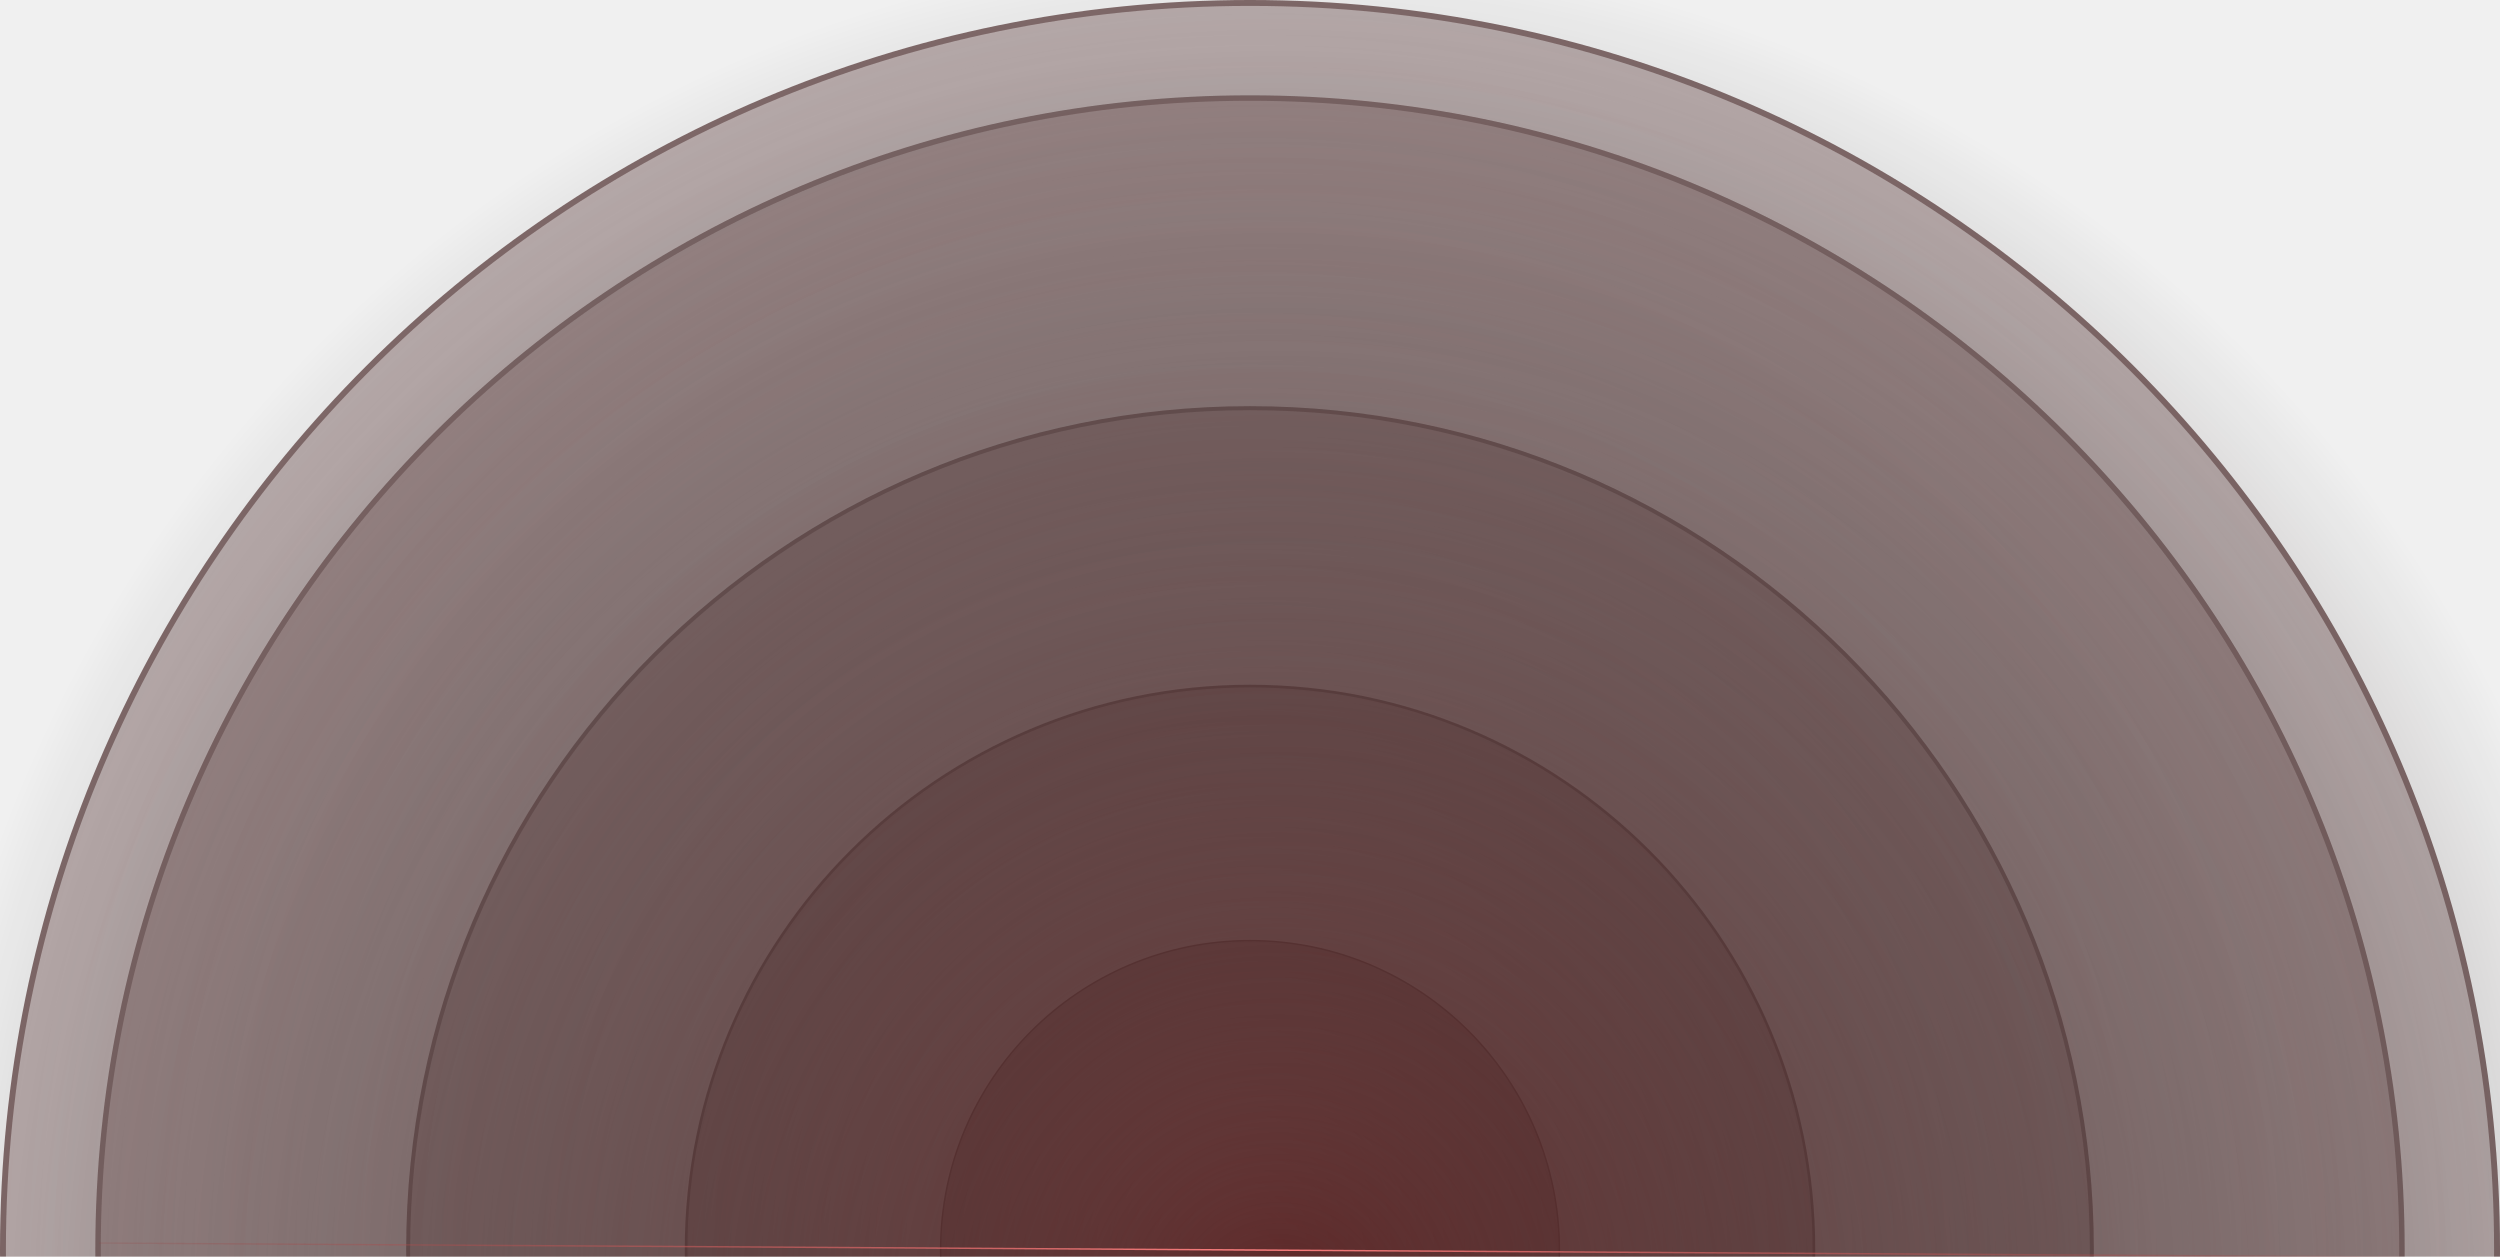
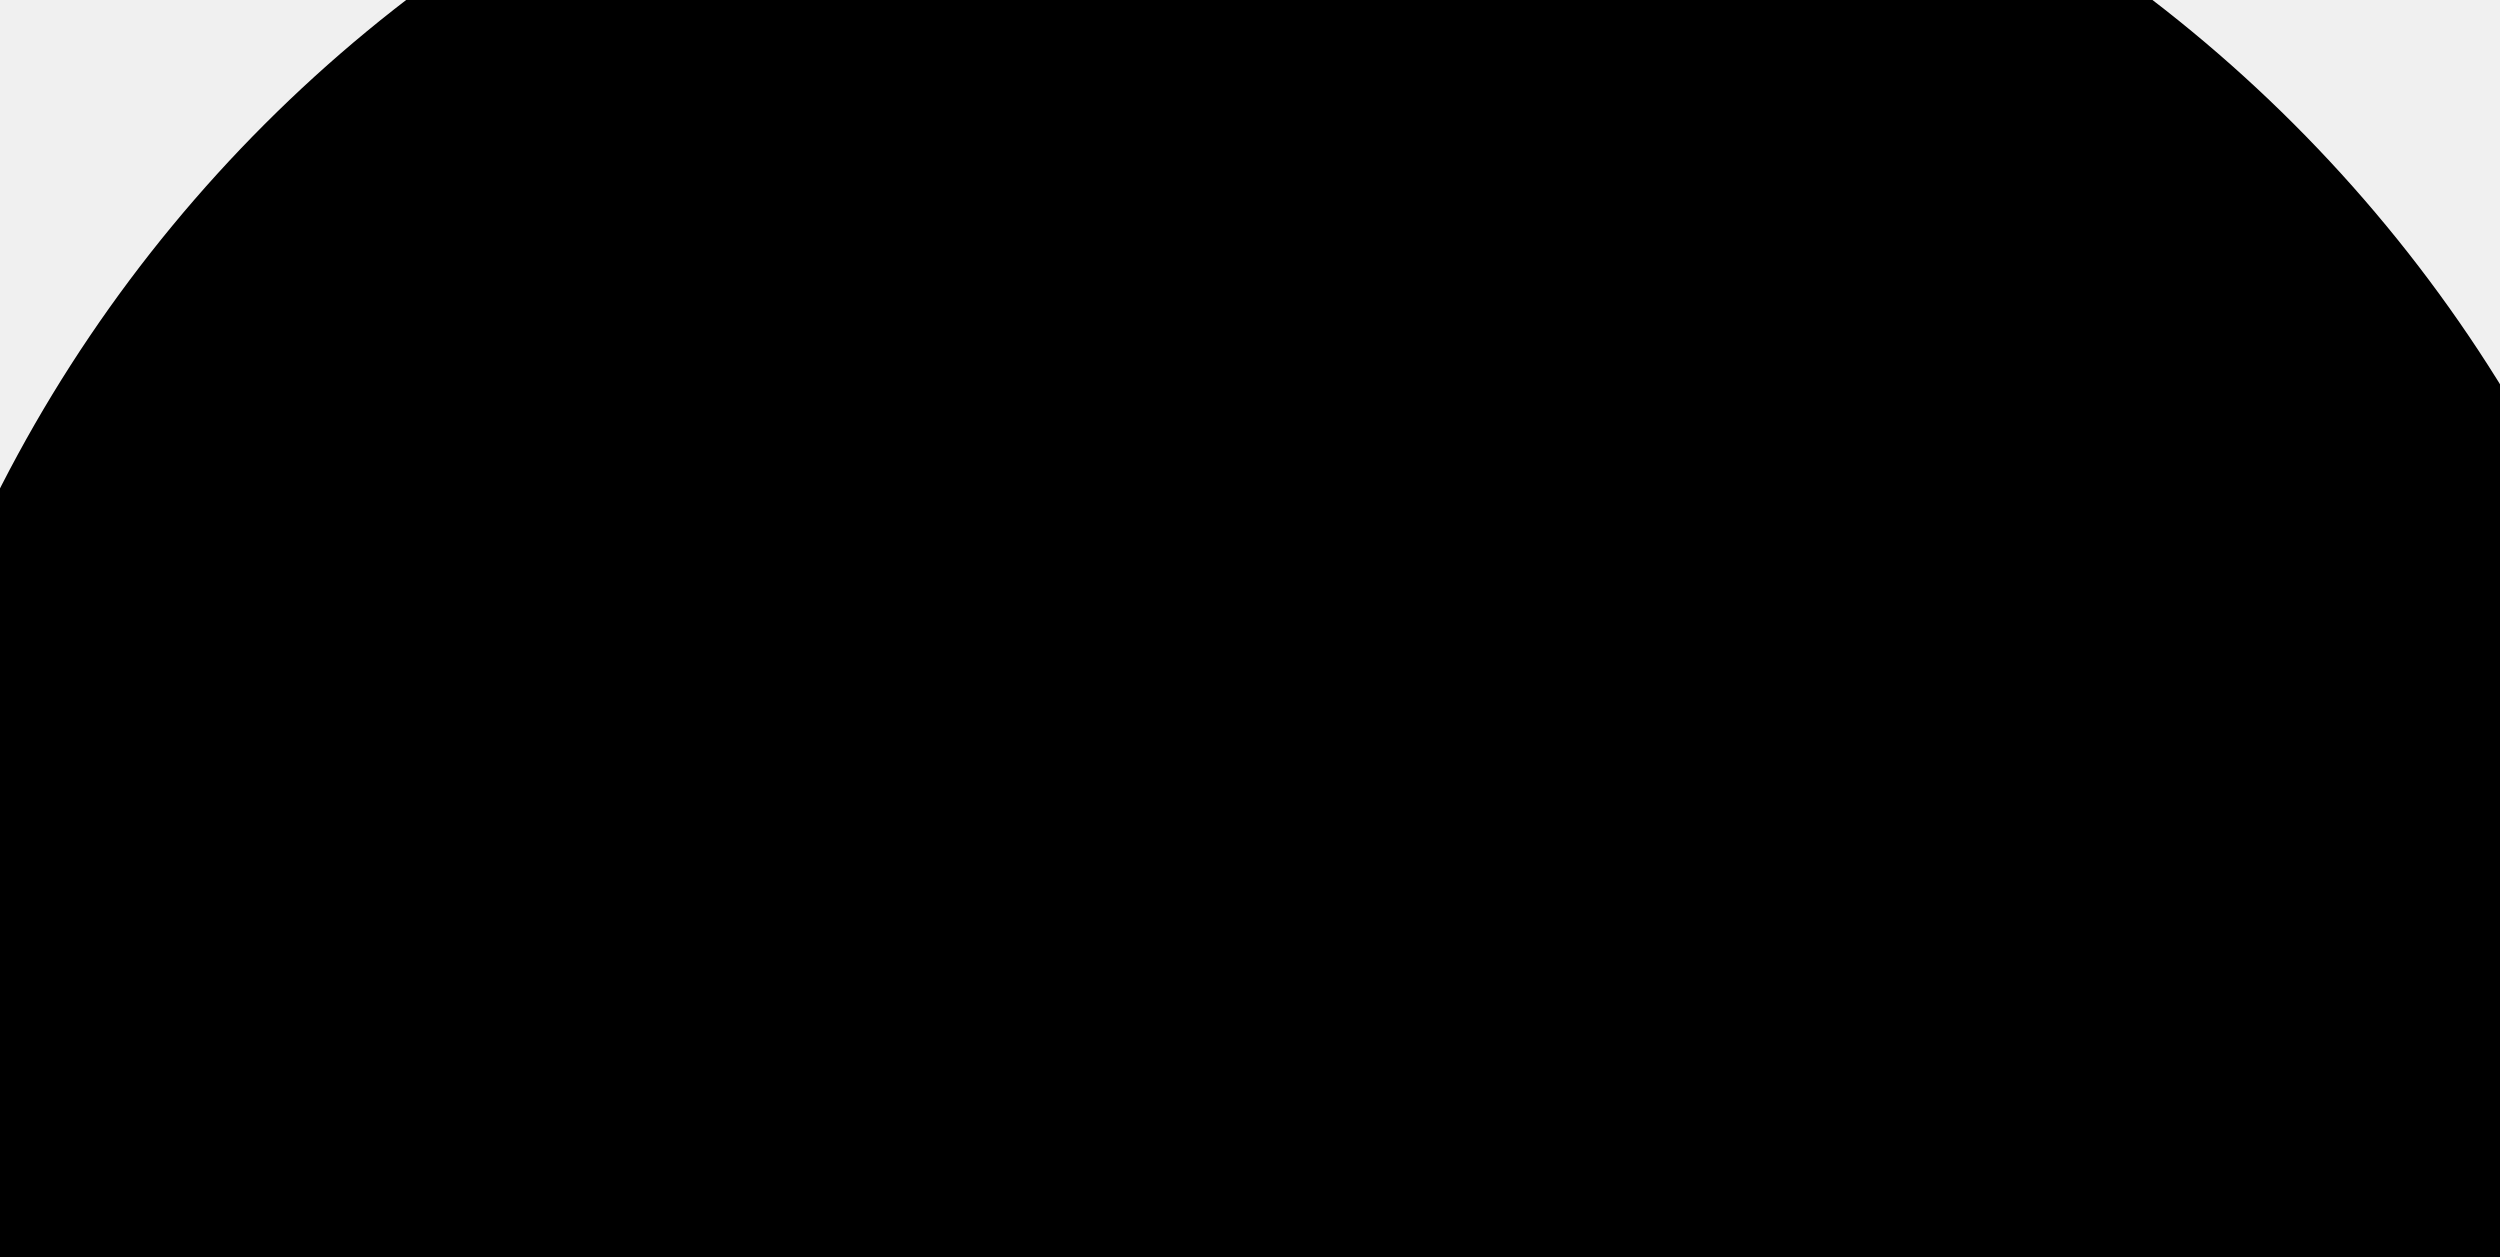
<svg xmlns="http://www.w3.org/2000/svg" width="1705" height="857" viewBox="0 0 1705 857" fill="none">
-   <g clip-path="url(#clip0_414_1027)">
+   <g clipPath="url(#clip0_414_1027)">
    <g opacity="0.67">
-       <circle cx="852.5" cy="852.5" r="850.485" fill="url(#paint0_radial_414_1027)" stroke="#4C2A2A" stroke-width="4.031" />
-       <circle cx="852.5" cy="852.5" r="785.638" fill="url(#paint1_radial_414_1027)" stroke="#4C2A2A" stroke-width="3.723" />
-       <circle cx="852.5" cy="852.5" r="574.139" fill="url(#paint2_radial_414_1027)" stroke="#4C2A2A" stroke-width="2.721" />
-       <circle cx="852.5" cy="852.5" r="384.589" fill="url(#paint3_radial_414_1027)" stroke="#4C2A2A" stroke-width="1.823" />
+       <circle cx="852.5" cy="852.5" r="850.485" fill="url(#paint0_radial_414_1027)" stroke="#4C2A2A" strokeWidth="4.031" />
+       <circle cx="852.5" cy="852.5" r="785.638" fill="url(#paint1_radial_414_1027)" stroke="#4C2A2A" strokeWidth="3.723" />
+       <circle cx="852.5" cy="852.5" r="574.139" fill="url(#paint2_radial_414_1027)" stroke="#4C2A2A" strokeWidth="2.721" />
+       <circle cx="852.5" cy="852.5" r="384.589" fill="url(#paint3_radial_414_1027)" stroke="#4C2A2A" strokeWidth="1.823" />
      <circle cx="852.5" cy="852.5" r="211" fill="url(#paint4_radial_414_1027)" stroke="#4C2A2A" />
    </g>
    <circle cx="872.5" cy="776.5" r="978.5" fill="url(#paint5_radial_414_1027)" />
    <path d="M67.504 847.755L1637.01 857.286" stroke="url(#paint6_radial_414_1027)" />
  </g>
  <defs>
    <radialGradient id="paint0_radial_414_1027" cx="0" cy="0" r="1" gradientUnits="userSpaceOnUse" gradientTransform="translate(852.5 852.5) rotate(90) scale(852.5)">
-       <stop stop-color="#4C1D1D" stop-opacity="0" />
-       <stop offset="1" stop-color="#4A2020" stop-opacity="0.48" />
+       <stop stopColor="#4C1D1D" stopOpacity="0" />
+       <stop offset="1" stopColor="#4A2020" stopOpacity="0.48" />
    </radialGradient>
    <radialGradient id="paint1_radial_414_1027" cx="0" cy="0" r="1" gradientUnits="userSpaceOnUse" gradientTransform="translate(852.5 852.5) rotate(90) scale(787.5)">
-       <stop stop-color="#4C1D1D" stop-opacity="0" />
-       <stop offset="1" stop-color="#4A2020" stop-opacity="0.48" />
+       <stop stopColor="#4C1D1D" stopOpacity="0" />
+       <stop offset="1" stopColor="#4A2020" stopOpacity="0.48" />
    </radialGradient>
    <radialGradient id="paint2_radial_414_1027" cx="0" cy="0" r="1" gradientUnits="userSpaceOnUse" gradientTransform="translate(852.5 852.5) rotate(90) scale(575.5)">
-       <stop stop-color="#4C1D1D" stop-opacity="0" />
-       <stop offset="1" stop-color="#4A2020" stop-opacity="0.48" />
+       <stop stopColor="#4C1D1D" stopOpacity="0" />
+       <stop offset="1" stopColor="#4A2020" stopOpacity="0.48" />
    </radialGradient>
    <radialGradient id="paint3_radial_414_1027" cx="0" cy="0" r="1" gradientUnits="userSpaceOnUse" gradientTransform="translate(852.5 852.5) rotate(90) scale(385.5)">
-       <stop stop-color="#4C1D1D" stop-opacity="0" />
-       <stop offset="1" stop-color="#4A2020" stop-opacity="0.48" />
+       <stop stopColor="#4C1D1D" stopOpacity="0" />
+       <stop offset="1" stopColor="#4A2020" stopOpacity="0.48" />
    </radialGradient>
    <radialGradient id="paint4_radial_414_1027" cx="0" cy="0" r="1" gradientUnits="userSpaceOnUse" gradientTransform="translate(852.5 852.5) rotate(90) scale(211.5)">
-       <stop stop-color="#4C1D1D" stop-opacity="0" />
-       <stop offset="1" stop-color="#4A2020" stop-opacity="0.48" />
+       <stop stopColor="#4C1D1D" stopOpacity="0" />
+       <stop offset="1" stopColor="#4A2020" stopOpacity="0.48" />
    </radialGradient>
    <radialGradient id="paint5_radial_414_1027" cx="0" cy="0" r="1" gradientUnits="userSpaceOnUse" gradientTransform="translate(871.392 893.964) rotate(-91.0925) scale(929.91)">
-       <stop stop-color="#5C2525" />
-       <stop offset="1" stop-color="#040202" stop-opacity="0" />
+       <stop stopColor="#5C2525" />
+       <stop offset="1" stopColor="#040202" stopOpacity="0" />
    </radialGradient>
    <radialGradient id="paint6_radial_414_1027" cx="0" cy="0" r="1" gradientUnits="userSpaceOnUse" gradientTransform="translate(854.878 862.982) rotate(179.647) scale(917.227 522.16)">
-       <stop stop-color="#FF8181" />
-       <stop offset="1" stop-color="#8A2828" stop-opacity="0" />
+       <stop stopColor="#FF8181" />
+       <stop offset="1" stopColor="#8A2828" stopOpacity="0" />
    </radialGradient>
    <clipPath id="clip0_414_1027">
      <rect width="1705" height="857" fill="white" />
    </clipPath>
  </defs>
</svg>
